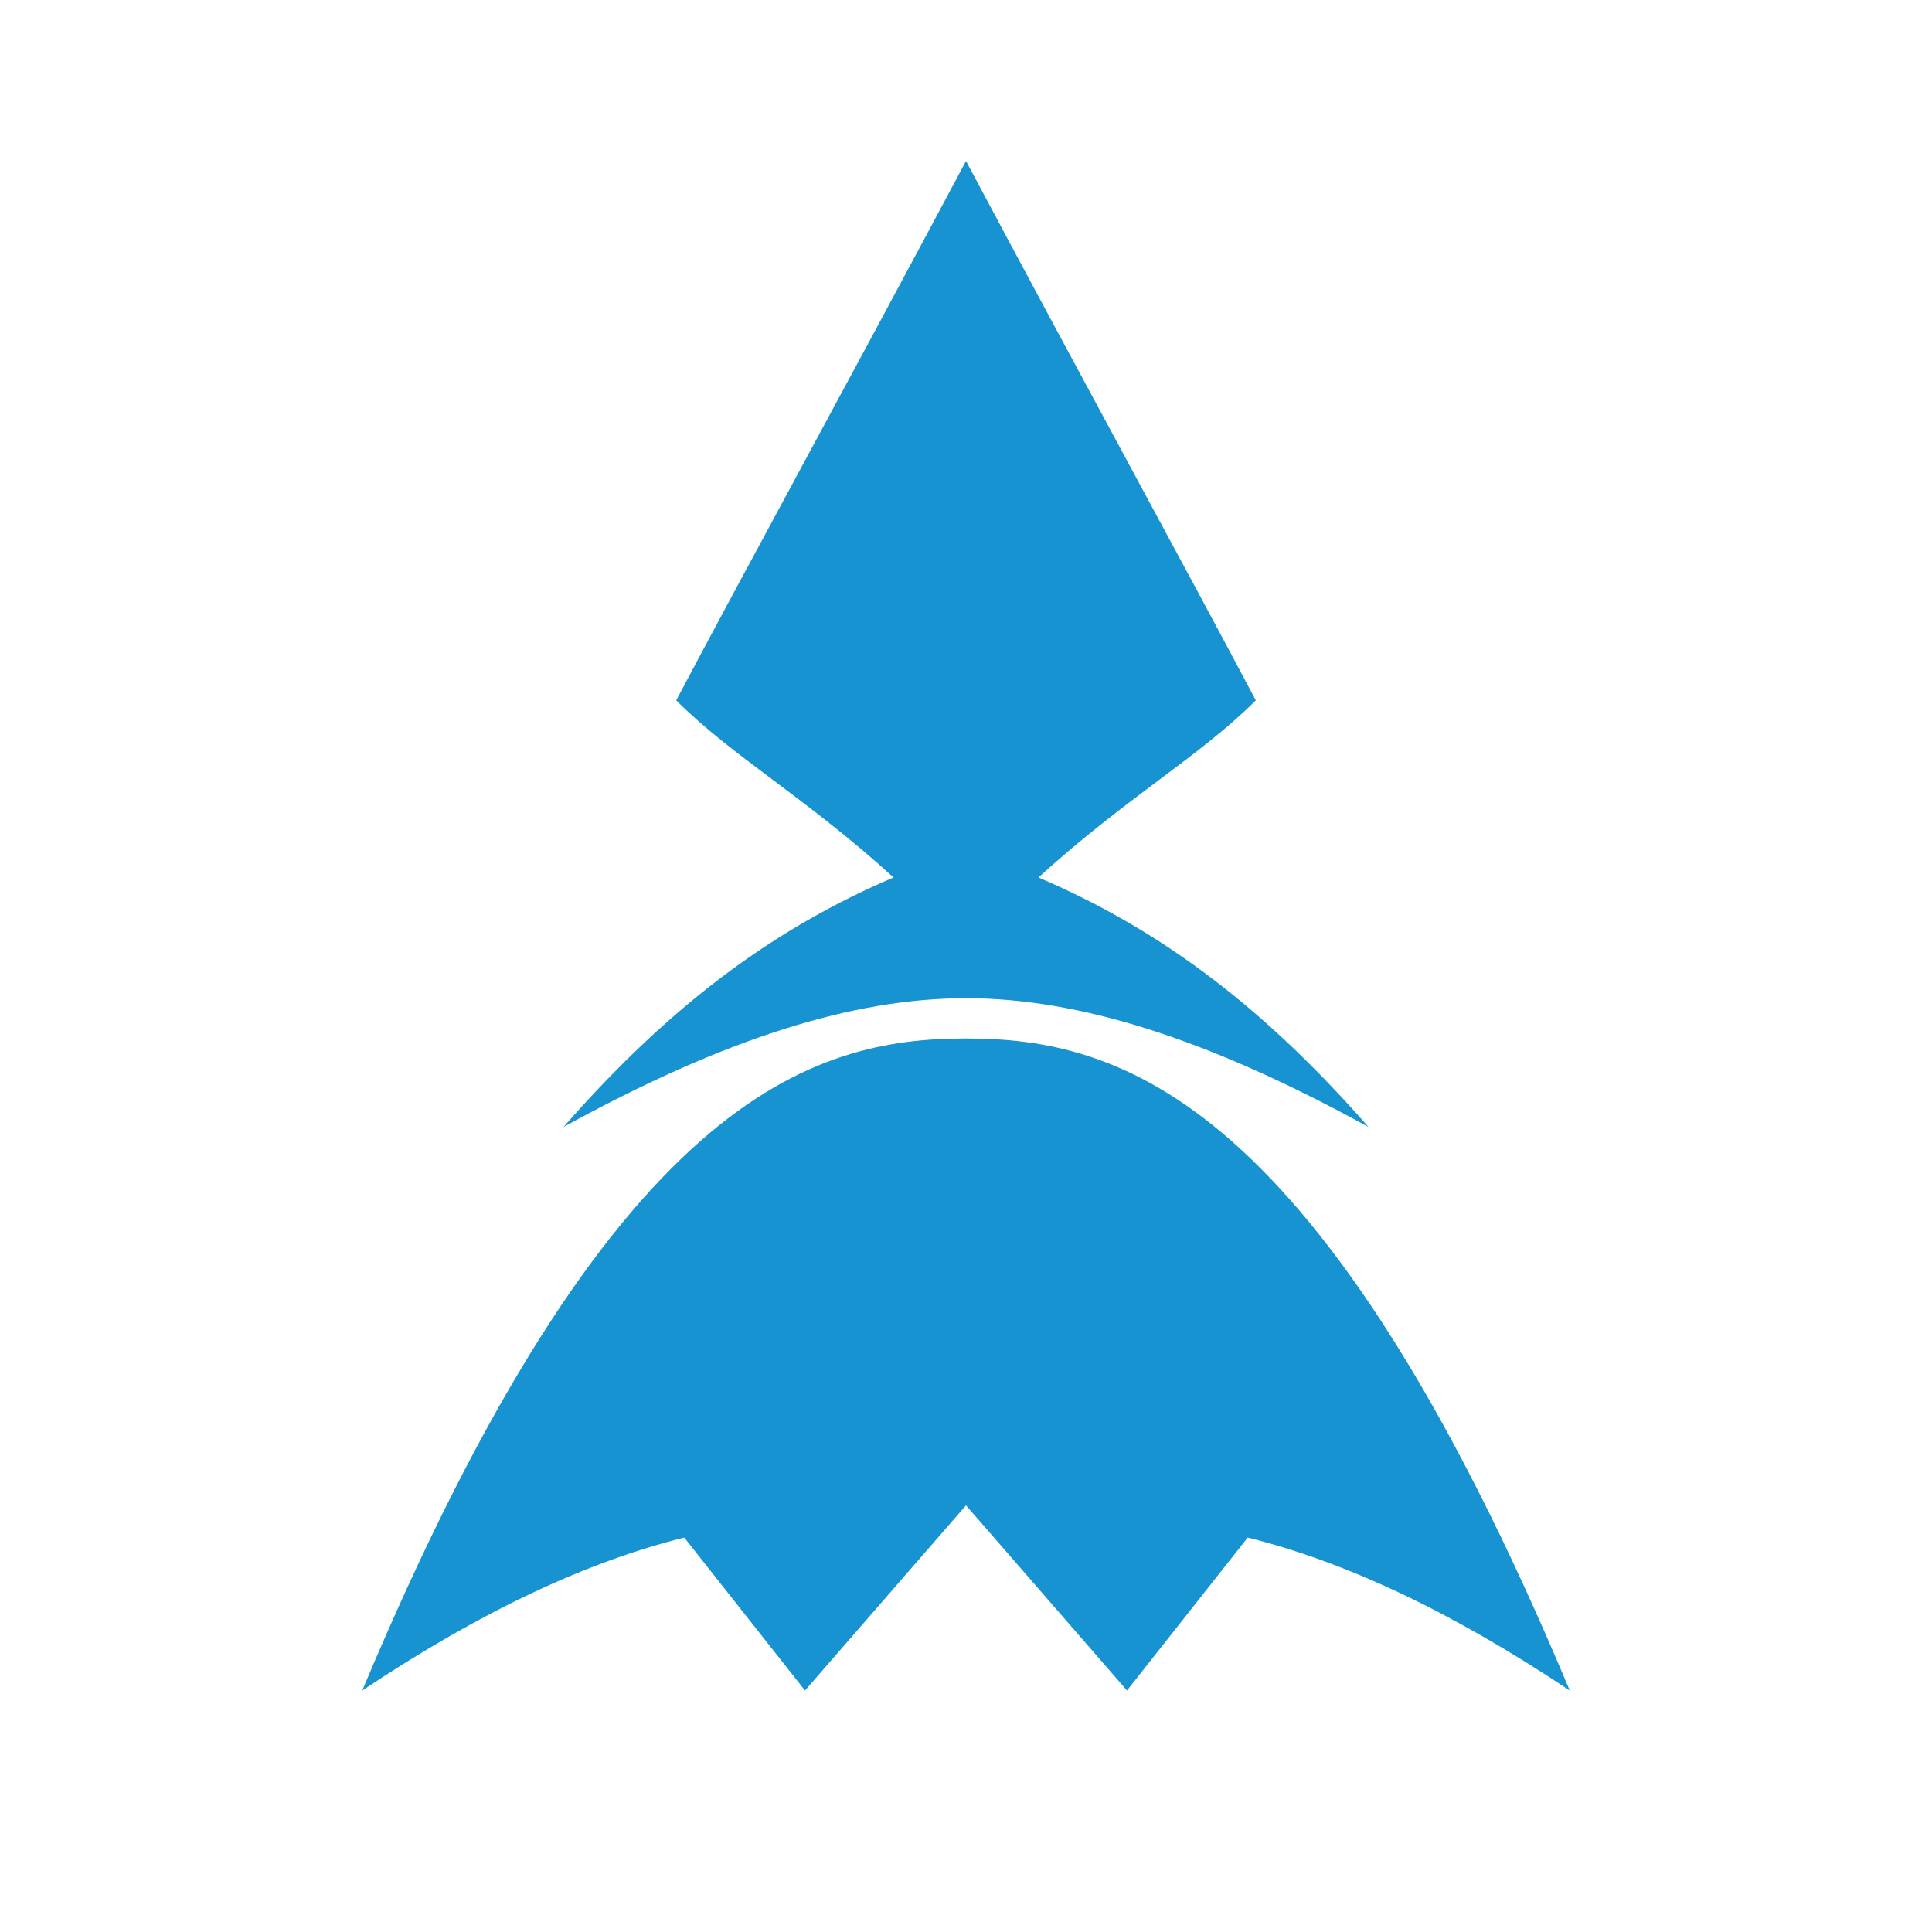
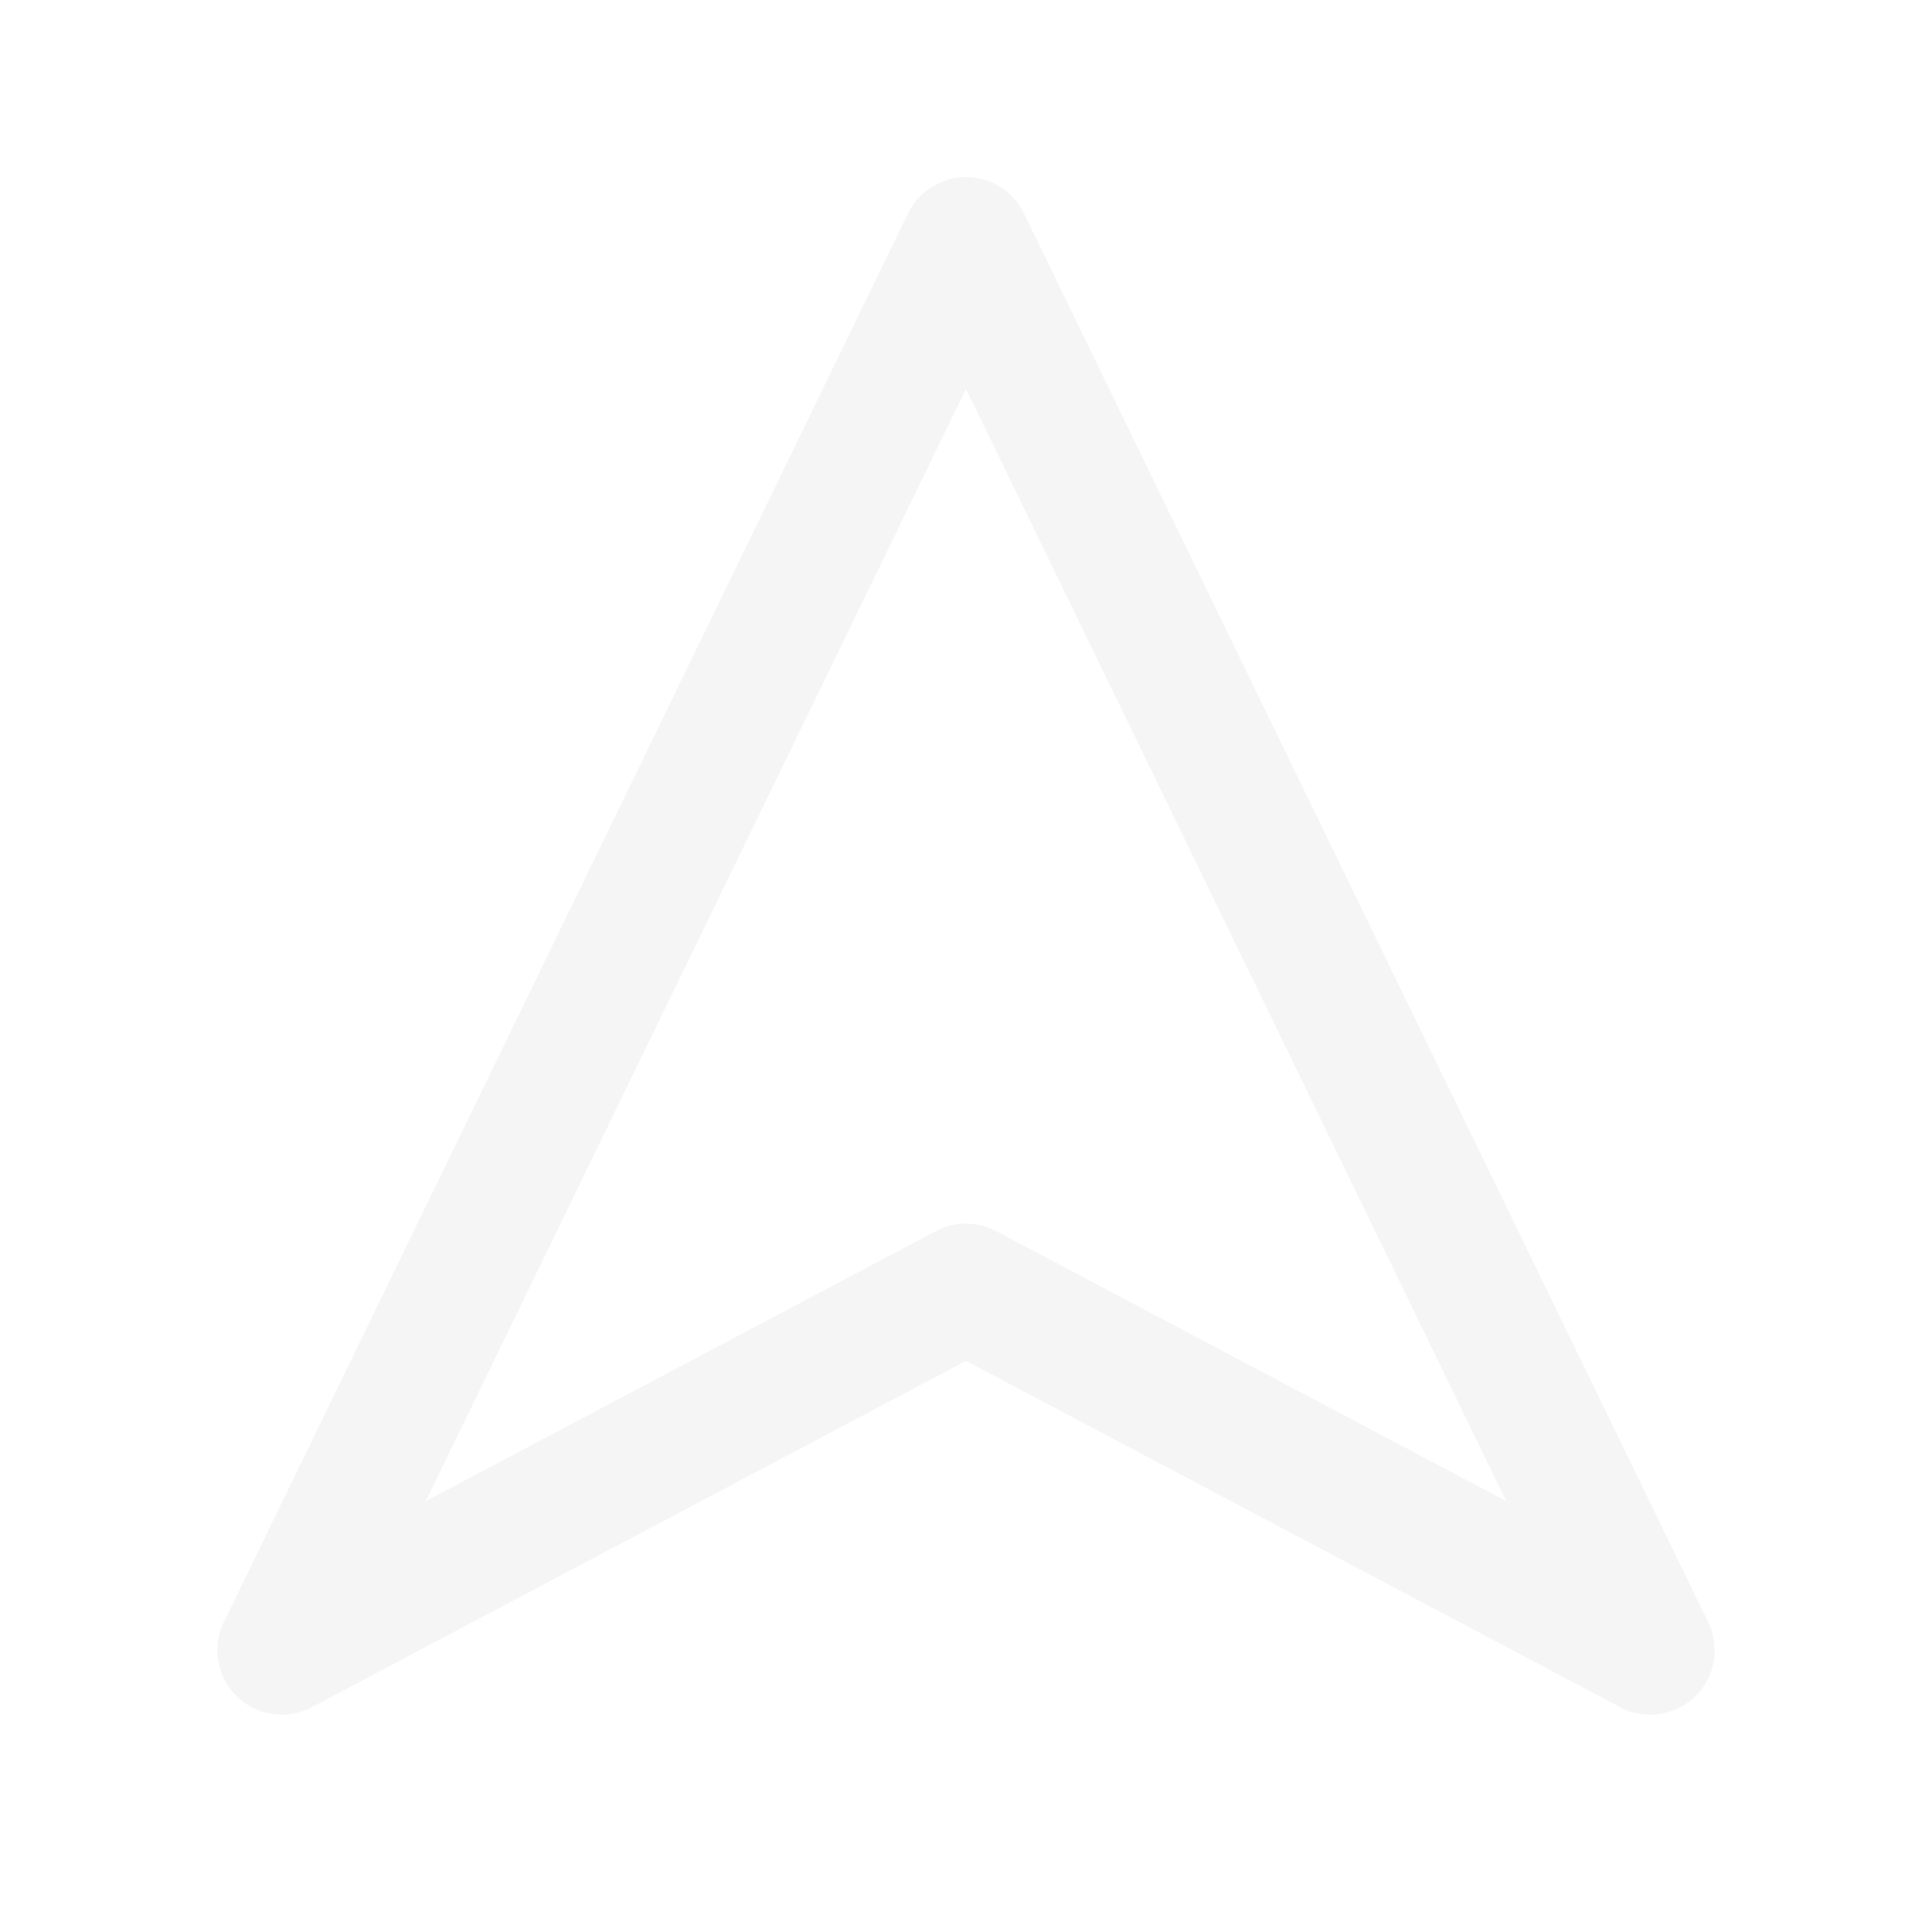
- <svg xmlns="http://www.w3.org/2000/svg" viewBox="0 0 24 24">
-   <path fill="#1793d1" d="M12 2 C13.6 5 14.7 7 15.6 8.7 C14.9 9.4 14 9.9 12.9 10.9            C14.3 11.5 15.6 12.4 17 14 C15 12.9 13.4 12.4 12 12.4            C10.6 12.4 9 12.9 7 14 C8.4 12.4 9.7 11.5 11.1 10.9            C10 9.9 9.1 9.4 8.4 8.7 C9.3 7 10.4 5 12 2 Z            M12 12.9 C13.9 12.9 16.4 13.6 19.5 21            C18 20 16.7 19.4 15.5 19.1 L14 21 L12 18.7 L10 21 L8.5 19.1            C7.3 19.4 6 20 4.5 21 C7.6 13.6 10.1 12.9 12 12.9 Z" />
+ <svg xmlns="http://www.w3.org/2000/svg" viewBox="0 0 24 24" fill="none" stroke="#f5f5f5" stroke-width="1.6" stroke-linejoin="round" stroke-linecap="round">
+   <path d="M12 3 L20.5 20.5 L12 16 L3.5 20.5 Z" />
</svg>
